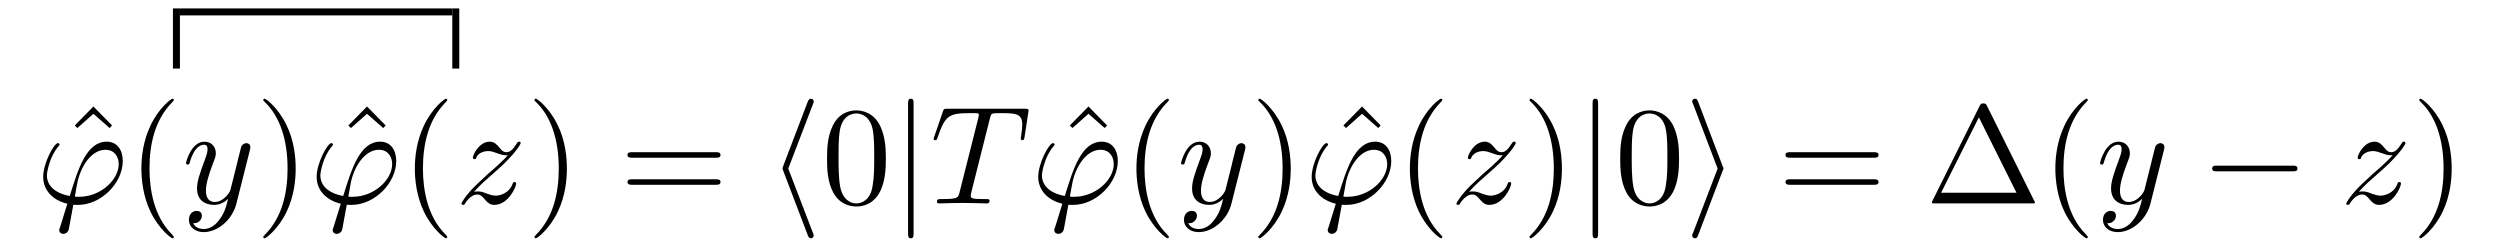
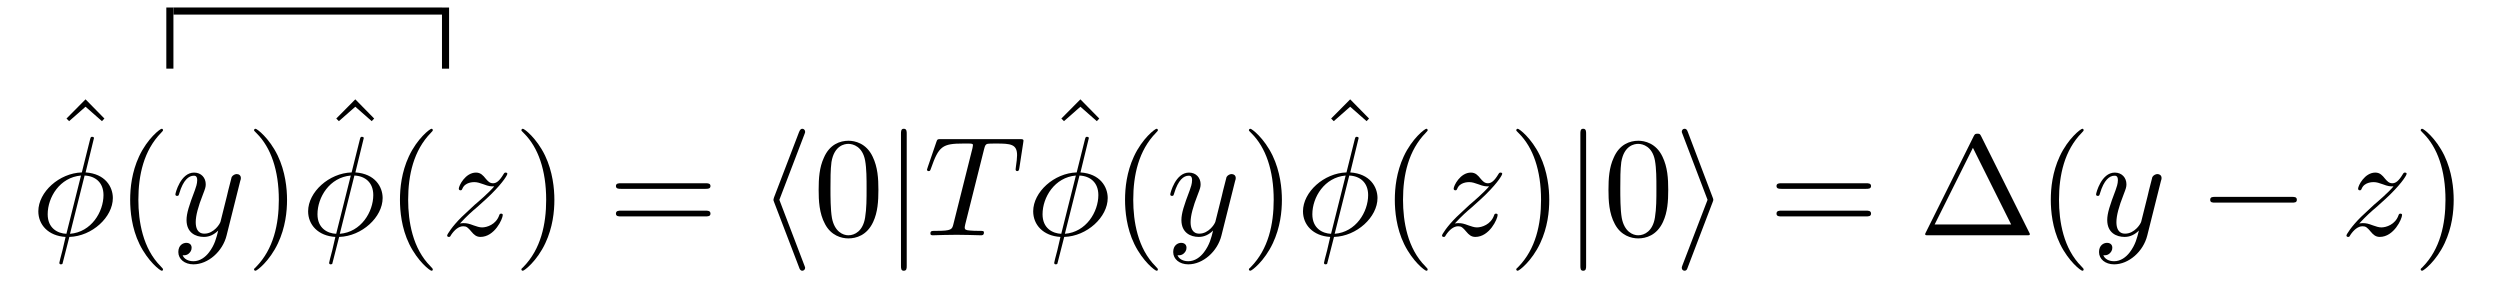
- <svg xmlns="http://www.w3.org/2000/svg" xmlns:xlink="http://www.w3.org/1999/xlink" width="241pt" height="24.14pt" viewBox="0 0 241 24.14">
+ <svg xmlns="http://www.w3.org/2000/svg" xmlns:xlink="http://www.w3.org/1999/xlink" width="238pt" height="27.14pt" viewBox="0 0 238 27.14">
  <defs>
    <g>
      <g id="glyph-0-0">
-         <path d="M 3.359 -9.344 L 1.562 -7.516 L 1.812 -7.266 L 3.359 -8.641 L 4.922 -7.266 L 5.156 -7.516 Z M 3.359 -9.344 " />
+         <path d="M 3.375 -9.375 L 1.562 -7.547 L 1.812 -7.297 L 3.375 -8.672 L 4.938 -7.297 L 5.172 -7.547 Z M 3.375 -9.375 " />
      </g>
      <g id="glyph-0-1">
-         <path d="M 4.453 3.234 C 4.453 3.188 4.453 3.172 4.234 2.938 C 2.547 1.234 2.109 -1.312 2.109 -3.359 C 2.109 -5.703 2.625 -8.047 4.281 -9.734 C 4.453 -9.906 4.453 -9.922 4.453 -9.969 C 4.453 -10.062 4.406 -10.094 4.328 -10.094 C 4.188 -10.094 2.984 -9.188 2.188 -7.469 C 1.5 -6 1.328 -4.5 1.328 -3.359 C 1.328 -2.312 1.484 -0.688 2.219 0.828 C 3.031 2.484 4.188 3.359 4.328 3.359 C 4.406 3.359 4.453 3.328 4.453 3.234 Z M 4.453 3.234 " />
+         <path d="M 4.469 3.25 C 4.469 3.203 4.469 3.172 4.25 2.953 C 2.547 1.25 2.125 -1.312 2.125 -3.375 C 2.125 -5.734 2.641 -8.078 4.297 -9.766 C 4.469 -9.938 4.469 -9.969 4.469 -10 C 4.469 -10.094 4.422 -10.141 4.344 -10.141 C 4.203 -10.141 2.984 -9.219 2.188 -7.5 C 1.5 -6.016 1.344 -4.516 1.344 -3.375 C 1.344 -2.328 1.484 -0.688 2.234 0.844 C 3.047 2.5 4.203 3.375 4.344 3.375 C 4.422 3.375 4.469 3.344 4.469 3.25 Z M 4.469 3.25 " />
      </g>
      <g id="glyph-0-2">
-         <path d="M 3.891 -3.359 C 3.891 -4.422 3.75 -6.047 3 -7.562 C 2.203 -9.219 1.031 -10.094 0.906 -10.094 C 0.828 -10.094 0.766 -10.047 0.766 -9.969 C 0.766 -9.922 0.766 -9.906 1.031 -9.656 C 2.344 -8.328 3.109 -6.188 3.109 -3.359 C 3.109 -1.062 2.609 1.312 0.938 3 C 0.766 3.172 0.766 3.188 0.766 3.234 C 0.766 3.312 0.828 3.359 0.906 3.359 C 1.031 3.359 2.25 2.453 3.047 0.734 C 3.734 -0.734 3.891 -2.234 3.891 -3.359 Z M 3.891 -3.359 " />
+         <path d="M 3.906 -3.375 C 3.906 -4.438 3.75 -6.062 3.016 -7.594 C 2.203 -9.266 1.047 -10.141 0.906 -10.141 C 0.828 -10.141 0.766 -10.078 0.766 -10 C 0.766 -9.969 0.766 -9.938 1.031 -9.688 C 2.359 -8.359 3.125 -6.203 3.125 -3.375 C 3.125 -1.062 2.625 1.312 0.953 3.016 C 0.766 3.172 0.766 3.203 0.766 3.25 C 0.766 3.328 0.828 3.375 0.906 3.375 C 1.047 3.375 2.25 2.453 3.047 0.75 C 3.75 -0.75 3.906 -2.25 3.906 -3.375 Z M 3.906 -3.375 " />
      </g>
      <g id="glyph-0-3">
-         <path d="M 9.25 -4.406 C 9.453 -4.406 9.719 -4.406 9.719 -4.672 C 9.719 -4.938 9.453 -4.938 9.266 -4.938 L 1.203 -4.938 C 1.016 -4.938 0.75 -4.938 0.75 -4.672 C 0.75 -4.406 1.016 -4.406 1.219 -4.406 Z M 9.266 -1.797 C 9.453 -1.797 9.719 -1.797 9.719 -2.062 C 9.719 -2.328 9.453 -2.328 9.25 -2.328 L 1.219 -2.328 C 1.016 -2.328 0.75 -2.328 0.75 -2.062 C 0.75 -1.797 1.016 -1.797 1.203 -1.797 Z M 9.266 -1.797 " />
+         <path d="M 9.281 -4.422 C 9.484 -4.422 9.75 -4.422 9.75 -4.688 C 9.75 -4.953 9.484 -4.953 9.297 -4.953 L 1.203 -4.953 C 1.016 -4.953 0.75 -4.953 0.75 -4.688 C 0.75 -4.422 1.016 -4.422 1.219 -4.422 Z M 9.297 -1.797 C 9.484 -1.797 9.75 -1.797 9.75 -2.062 C 9.75 -2.344 9.484 -2.344 9.281 -2.344 L 1.219 -2.344 C 1.016 -2.344 0.75 -2.344 0.75 -2.062 C 0.75 -1.797 1.016 -1.797 1.203 -1.797 Z M 9.297 -1.797 " />
      </g>
      <g id="glyph-0-4">
-         <path d="M 6.203 -4.312 C 6.203 -5.391 6.125 -6.469 5.656 -7.469 C 5.031 -8.75 3.938 -8.969 3.359 -8.969 C 2.562 -8.969 1.578 -8.625 1.031 -7.375 C 0.594 -6.438 0.531 -5.391 0.531 -4.312 C 0.531 -3.297 0.578 -2.094 1.125 -1.062 C 1.703 0.031 2.688 0.297 3.359 0.297 C 4.078 0.297 5.109 0.016 5.703 -1.266 C 6.125 -2.203 6.203 -3.25 6.203 -4.312 Z M 3.359 0 C 2.828 0 2.031 -0.344 1.797 -1.625 C 1.641 -2.438 1.641 -3.672 1.641 -4.469 C 1.641 -5.328 1.641 -6.219 1.75 -6.953 C 2 -8.547 3.016 -8.672 3.359 -8.672 C 3.797 -8.672 4.688 -8.438 4.938 -7.094 C 5.078 -6.344 5.078 -5.312 5.078 -4.469 C 5.078 -3.469 5.078 -2.547 4.922 -1.688 C 4.734 -0.406 3.953 0 3.359 0 Z M 3.359 0 " />
+         <path d="M 6.219 -4.328 C 6.219 -5.406 6.156 -6.484 5.672 -7.484 C 5.062 -8.781 3.953 -9 3.375 -9 C 2.562 -9 1.578 -8.656 1.031 -7.391 C 0.594 -6.453 0.531 -5.406 0.531 -4.328 C 0.531 -3.312 0.578 -2.094 1.141 -1.062 C 1.719 0.031 2.703 0.297 3.359 0.297 C 4.094 0.297 5.125 0.016 5.719 -1.266 C 6.156 -2.203 6.219 -3.25 6.219 -4.328 Z M 3.359 0 C 2.844 0 2.047 -0.344 1.797 -1.641 C 1.656 -2.453 1.656 -3.688 1.656 -4.484 C 1.656 -5.359 1.656 -6.25 1.75 -6.969 C 2.016 -8.578 3.031 -8.703 3.359 -8.703 C 3.812 -8.703 4.703 -8.453 4.953 -7.125 C 5.094 -6.359 5.094 -5.344 5.094 -4.484 C 5.094 -3.469 5.094 -2.547 4.953 -1.688 C 4.75 -0.406 3.969 0 3.359 0 Z M 3.359 0 " />
      </g>
      <g id="glyph-1-0">
-         <path d="M 2.297 2.297 C 2.234 2.469 2.219 2.484 2.219 2.562 C 2.219 2.859 2.484 2.938 2.609 2.938 C 2.688 2.938 2.984 2.891 3.109 2.594 C 3.156 2.484 3.219 2.031 3.578 0.125 C 3.703 0.141 3.797 0.141 4.031 0.141 C 6.266 0.141 8.344 -1.969 8.344 -4.094 C 8.344 -5.141 7.812 -5.953 6.797 -5.953 C 4.844 -5.953 4.047 -3.344 3.234 -0.719 C 1.781 -0.984 1.031 -1.734 1.031 -2.703 C 1.031 -3.078 1.328 -4.562 2.141 -5.5 C 2.25 -5.609 2.25 -5.641 2.25 -5.672 C 2.25 -5.719 2.219 -5.812 2.094 -5.812 C 1.703 -5.812 0.672 -3.859 0.672 -2.562 C 0.672 -1.297 1.562 -0.312 3 0.031 Z M 4.141 -0.641 C 4.047 -0.641 4.016 -0.641 3.906 -0.641 C 3.75 -0.641 3.734 -0.656 3.734 -0.703 C 3.734 -0.734 3.953 -1.953 4 -2.156 C 4.422 -3.875 5.469 -5.172 6.672 -5.172 C 7.594 -5.172 7.953 -4.438 7.953 -3.797 C 7.953 -2.281 6.219 -0.641 4.141 -0.641 Z M 4.141 -0.641 " />
+         <path d="M 5.906 -9.062 C 5.906 -9.078 5.953 -9.234 5.953 -9.25 C 5.953 -9.266 5.953 -9.375 5.781 -9.375 C 5.656 -9.375 5.641 -9.344 5.578 -9.109 L 4.797 -5.984 C 2.656 -5.922 0.656 -4.125 0.656 -2.281 C 0.656 -1 1.609 0.062 3.25 0.156 C 3.156 0.578 3.047 1.016 2.953 1.438 C 2.781 2.062 2.656 2.578 2.656 2.625 C 2.656 2.75 2.75 2.766 2.812 2.766 C 2.875 2.766 2.906 2.75 2.953 2.719 C 2.969 2.688 3.047 2.359 3.094 2.172 L 3.609 0.156 C 5.781 0.094 7.75 -1.734 7.75 -3.547 C 7.75 -4.609 7.031 -5.859 5.156 -5.984 Z M 3.328 -0.141 C 2.516 -0.172 1.547 -0.656 1.547 -2 C 1.547 -3.625 2.703 -5.516 4.719 -5.688 Z M 5.062 -5.688 C 6.094 -5.641 6.859 -5.016 6.859 -3.828 C 6.859 -2.234 5.703 -0.297 3.672 -0.141 Z M 5.062 -5.688 " />
      </g>
      <g id="glyph-2-0">
-         <path d="M 6.547 -5.125 C 6.594 -5.312 6.594 -5.344 6.594 -5.438 C 6.594 -5.688 6.406 -5.812 6.203 -5.812 C 6.078 -5.812 5.859 -5.719 5.734 -5.516 C 5.703 -5.453 5.609 -5.031 5.547 -4.797 C 5.453 -4.438 5.359 -4.078 5.281 -3.719 L 4.672 -1.297 C 4.625 -1.094 4.047 -0.141 3.156 -0.141 C 2.469 -0.141 2.312 -0.734 2.312 -1.234 C 2.312 -1.859 2.547 -2.688 3 -3.875 C 3.219 -4.438 3.266 -4.578 3.266 -4.844 C 3.266 -5.453 2.844 -5.953 2.172 -5.953 C 0.891 -5.953 0.391 -4 0.391 -3.875 C 0.391 -3.75 0.531 -3.75 0.547 -3.75 C 0.688 -3.75 0.703 -3.766 0.766 -3.984 C 1.125 -5.25 1.672 -5.656 2.125 -5.656 C 2.234 -5.656 2.469 -5.656 2.469 -5.219 C 2.469 -4.891 2.328 -4.531 2.234 -4.281 C 1.703 -2.859 1.453 -2.094 1.453 -1.453 C 1.453 -0.25 2.297 0.141 3.094 0.141 C 3.625 0.141 4.078 -0.078 4.453 -0.453 C 4.281 0.25 4.125 0.906 3.578 1.609 C 3.234 2.078 2.719 2.469 2.094 2.469 C 1.906 2.469 1.312 2.422 1.078 1.906 C 1.297 1.906 1.469 1.906 1.656 1.734 C 1.797 1.609 1.922 1.438 1.922 1.188 C 1.922 0.766 1.562 0.719 1.422 0.719 C 1.125 0.719 0.672 0.922 0.672 1.594 C 0.672 2.266 1.266 2.766 2.094 2.766 C 3.484 2.766 4.875 1.531 5.25 0.016 Z M 6.547 -5.125 " />
+         <path d="M 6.562 -5.156 C 6.625 -5.344 6.625 -5.359 6.625 -5.453 C 6.625 -5.703 6.438 -5.828 6.234 -5.828 C 6.094 -5.828 5.875 -5.75 5.75 -5.547 C 5.734 -5.469 5.625 -5.062 5.562 -4.812 C 5.469 -4.453 5.375 -4.094 5.297 -3.734 L 4.688 -1.297 C 4.641 -1.094 4.062 -0.156 3.156 -0.156 C 2.469 -0.156 2.328 -0.75 2.328 -1.25 C 2.328 -1.859 2.547 -2.703 3.016 -3.891 C 3.234 -4.453 3.281 -4.594 3.281 -4.859 C 3.281 -5.469 2.859 -5.969 2.172 -5.969 C 0.891 -5.969 0.391 -4.016 0.391 -3.891 C 0.391 -3.75 0.531 -3.75 0.547 -3.75 C 0.688 -3.75 0.703 -3.781 0.766 -4 C 1.141 -5.266 1.672 -5.672 2.141 -5.672 C 2.25 -5.672 2.469 -5.672 2.469 -5.25 C 2.469 -4.906 2.344 -4.562 2.25 -4.297 C 1.703 -2.859 1.453 -2.094 1.453 -1.453 C 1.453 -0.25 2.312 0.156 3.109 0.156 C 3.641 0.156 4.094 -0.078 4.469 -0.453 C 4.297 0.25 4.141 0.906 3.594 1.625 C 3.25 2.078 2.734 2.469 2.109 2.469 C 1.922 2.469 1.312 2.438 1.078 1.906 C 1.297 1.906 1.469 1.906 1.656 1.75 C 1.797 1.625 1.938 1.453 1.938 1.188 C 1.938 0.766 1.562 0.719 1.438 0.719 C 1.125 0.719 0.672 0.938 0.672 1.594 C 0.672 2.266 1.266 2.766 2.109 2.766 C 3.5 2.766 4.891 1.547 5.266 0.016 Z M 6.562 -5.156 " />
      </g>
      <g id="glyph-2-1">
-         <path d="M 1.797 -1.125 C 2.516 -1.906 2.906 -2.234 3.391 -2.656 C 3.391 -2.672 4.234 -3.375 4.719 -3.859 C 6 -5.125 6.297 -5.766 6.297 -5.812 C 6.297 -5.953 6.172 -5.953 6.141 -5.953 C 6.047 -5.953 6 -5.922 5.938 -5.812 C 5.531 -5.156 5.25 -4.938 4.922 -4.938 C 4.609 -4.938 4.438 -5.141 4.25 -5.375 C 3.984 -5.688 3.75 -5.953 3.312 -5.953 C 2.297 -5.953 1.688 -4.703 1.688 -4.422 C 1.688 -4.344 1.719 -4.266 1.844 -4.266 C 1.969 -4.266 2 -4.344 2.016 -4.422 C 2.281 -5.031 3.062 -5.047 3.172 -5.047 C 3.453 -5.047 3.703 -4.953 4.016 -4.844 C 4.547 -4.641 4.703 -4.641 5.047 -4.641 C 4.562 -4.062 3.438 -3.094 3.172 -2.875 L 1.969 -1.75 C 1.047 -0.844 0.578 -0.078 0.578 0.016 C 0.578 0.141 0.719 0.141 0.734 0.141 C 0.844 0.141 0.875 0.125 0.953 -0.031 C 1.266 -0.5 1.672 -0.859 2.094 -0.859 C 2.406 -0.859 2.547 -0.734 2.875 -0.344 C 3.109 -0.062 3.359 0.141 3.75 0.141 C 5.078 0.141 5.859 -1.562 5.859 -1.922 C 5.859 -2 5.812 -2.062 5.703 -2.062 C 5.578 -2.062 5.547 -1.984 5.516 -1.891 C 5.203 -1.016 4.344 -0.75 3.891 -0.75 C 3.625 -0.75 3.375 -0.828 3.094 -0.922 C 2.641 -1.109 2.438 -1.156 2.156 -1.156 C 2.125 -1.156 1.906 -1.156 1.797 -1.125 Z M 1.797 -1.125 " />
+         <path d="M 1.797 -1.125 C 2.531 -1.906 2.922 -2.25 3.406 -2.656 C 3.406 -2.672 4.25 -3.391 4.734 -3.875 C 6.016 -5.141 6.312 -5.781 6.312 -5.844 C 6.312 -5.969 6.188 -5.969 6.156 -5.969 C 6.062 -5.969 6.031 -5.953 5.953 -5.828 C 5.562 -5.172 5.266 -4.953 4.953 -4.953 C 4.625 -4.953 4.453 -5.156 4.25 -5.391 C 4 -5.703 3.766 -5.969 3.328 -5.969 C 2.312 -5.969 1.688 -4.719 1.688 -4.438 C 1.688 -4.359 1.734 -4.281 1.859 -4.281 C 1.969 -4.281 2 -4.359 2.031 -4.438 C 2.281 -5.062 3.062 -5.062 3.172 -5.062 C 3.453 -5.062 3.719 -4.969 4.031 -4.859 C 4.562 -4.656 4.719 -4.656 5.062 -4.656 C 4.578 -4.078 3.453 -3.109 3.188 -2.891 L 1.969 -1.75 C 1.047 -0.844 0.578 -0.078 0.578 0.016 C 0.578 0.156 0.719 0.156 0.75 0.156 C 0.844 0.156 0.875 0.125 0.953 -0.031 C 1.266 -0.5 1.672 -0.859 2.109 -0.859 C 2.422 -0.859 2.547 -0.75 2.891 -0.344 C 3.125 -0.062 3.359 0.156 3.75 0.156 C 5.094 0.156 5.875 -1.562 5.875 -1.938 C 5.875 -2 5.828 -2.062 5.719 -2.062 C 5.594 -2.062 5.562 -1.984 5.531 -1.891 C 5.219 -1.016 4.359 -0.75 3.906 -0.75 C 3.641 -0.75 3.391 -0.844 3.109 -0.938 C 2.656 -1.109 2.453 -1.156 2.156 -1.156 C 2.141 -1.156 1.922 -1.156 1.797 -1.125 Z M 1.797 -1.125 " />
      </g>
      <g id="glyph-2-2">
-         <path d="M 5.75 -8.172 C 5.844 -8.547 5.906 -8.641 6.062 -8.672 C 6.188 -8.703 6.625 -8.703 6.906 -8.703 C 8.266 -8.703 8.875 -8.641 8.875 -7.594 C 8.875 -7.391 8.828 -6.875 8.766 -6.516 C 8.75 -6.469 8.734 -6.297 8.734 -6.266 C 8.734 -6.188 8.766 -6.094 8.891 -6.094 C 9.031 -6.094 9.062 -6.203 9.094 -6.391 L 9.453 -8.734 C 9.469 -8.797 9.484 -8.938 9.484 -8.969 C 9.484 -9.125 9.344 -9.125 9.125 -9.125 L 1.641 -9.125 C 1.312 -9.125 1.312 -9.109 1.219 -8.844 L 0.406 -6.484 C 0.391 -6.453 0.328 -6.266 0.328 -6.234 C 0.328 -6.156 0.391 -6.094 0.484 -6.094 C 0.625 -6.094 0.641 -6.156 0.719 -6.375 C 1.438 -8.453 1.797 -8.703 3.781 -8.703 L 4.312 -8.703 C 4.688 -8.703 4.688 -8.641 4.688 -8.547 C 4.688 -8.453 4.641 -8.297 4.641 -8.25 L 2.828 -1.062 C 2.703 -0.562 2.672 -0.422 1.219 -0.422 C 0.734 -0.422 0.656 -0.422 0.656 -0.156 C 0.656 0 0.812 0 0.891 0 C 1.25 0 1.625 -0.031 2 -0.031 C 2.375 -0.031 2.766 -0.047 3.141 -0.047 C 3.516 -0.047 3.891 -0.031 4.25 -0.031 C 4.641 -0.031 5.047 0 5.422 0 C 5.562 0 5.719 0 5.719 -0.266 C 5.719 -0.422 5.609 -0.422 5.266 -0.422 C 4.922 -0.422 4.75 -0.422 4.406 -0.438 C 4.016 -0.484 3.906 -0.531 3.906 -0.734 C 3.906 -0.75 3.906 -0.828 3.953 -1.031 Z M 5.75 -8.172 " />
+         <path d="M 5.766 -8.203 C 5.859 -8.578 5.922 -8.656 6.078 -8.703 C 6.203 -8.734 6.656 -8.734 6.938 -8.734 C 8.297 -8.734 8.906 -8.672 8.906 -7.625 C 8.906 -7.422 8.859 -6.891 8.797 -6.547 C 8.781 -6.484 8.766 -6.328 8.766 -6.281 C 8.766 -6.203 8.797 -6.109 8.922 -6.109 C 9.062 -6.109 9.094 -6.219 9.125 -6.422 L 9.484 -8.766 C 9.5 -8.828 9.516 -8.953 9.516 -9 C 9.516 -9.156 9.375 -9.156 9.156 -9.156 L 1.656 -9.156 C 1.328 -9.156 1.312 -9.141 1.219 -8.875 L 0.406 -6.5 C 0.391 -6.469 0.328 -6.281 0.328 -6.25 C 0.328 -6.172 0.391 -6.109 0.484 -6.109 C 0.625 -6.109 0.641 -6.172 0.719 -6.391 C 1.453 -8.484 1.797 -8.734 3.797 -8.734 L 4.328 -8.734 C 4.703 -8.734 4.703 -8.672 4.703 -8.562 C 4.703 -8.484 4.656 -8.328 4.656 -8.281 L 2.844 -1.062 C 2.719 -0.562 2.672 -0.422 1.234 -0.422 C 0.75 -0.422 0.656 -0.422 0.656 -0.156 C 0.656 0 0.812 0 0.891 0 C 1.25 0 1.641 -0.031 2 -0.031 C 2.375 -0.031 2.766 -0.047 3.156 -0.047 C 3.531 -0.047 3.906 -0.031 4.266 -0.031 C 4.656 -0.031 5.062 0 5.453 0 C 5.578 0 5.75 0 5.75 -0.266 C 5.75 -0.422 5.641 -0.422 5.281 -0.422 C 4.953 -0.422 4.766 -0.422 4.422 -0.453 C 4.031 -0.484 3.922 -0.531 3.922 -0.75 C 3.922 -0.75 3.922 -0.828 3.969 -1.031 Z M 5.766 -8.203 " />
      </g>
      <g id="glyph-3-0">
-         <path d="M 4.422 -9.594 C 4.484 -9.734 4.484 -9.766 4.484 -9.828 C 4.484 -9.984 4.359 -10.094 4.219 -10.094 C 4.094 -10.094 4 -10.031 3.906 -9.797 L 1.547 -3.609 C 1.516 -3.531 1.484 -3.453 1.484 -3.359 C 1.484 -3.328 1.484 -3.297 1.547 -3.141 L 3.906 3.047 C 3.953 3.188 4.031 3.359 4.219 3.359 C 4.359 3.359 4.484 3.25 4.484 3.094 C 4.484 3.062 4.484 3.031 4.422 2.875 L 2.031 -3.359 Z M 4.422 -9.594 " />
+         <path d="M 4.438 -9.625 C 4.5 -9.766 4.5 -9.797 4.5 -9.859 C 4.5 -10.016 4.375 -10.141 4.234 -10.141 C 4.109 -10.141 4.016 -10.062 3.922 -9.828 L 1.547 -3.625 C 1.531 -3.547 1.484 -3.453 1.484 -3.375 C 1.484 -3.344 1.484 -3.312 1.547 -3.156 L 3.922 3.047 C 3.969 3.203 4.047 3.375 4.234 3.375 C 4.375 3.375 4.5 3.25 4.5 3.109 C 4.5 3.062 4.5 3.047 4.438 2.891 L 2.047 -3.375 Z M 4.438 -9.625 " />
      </g>
      <g id="glyph-3-1">
-         <path d="M 3.672 -3.141 C 3.75 -3.297 3.75 -3.328 3.75 -3.359 C 3.75 -3.406 3.75 -3.438 3.672 -3.594 L 1.312 -9.797 C 1.234 -10.016 1.156 -10.094 1.016 -10.094 C 0.859 -10.094 0.734 -9.984 0.734 -9.828 C 0.734 -9.797 0.734 -9.766 0.812 -9.609 L 3.188 -3.359 L 0.812 2.859 C 0.734 3 0.734 3.031 0.734 3.094 C 0.734 3.25 0.859 3.359 1.016 3.359 C 1.188 3.359 1.234 3.234 1.297 3.094 Z M 3.672 -3.141 " />
+         <path d="M 3.688 -3.156 C 3.75 -3.312 3.75 -3.344 3.75 -3.375 C 3.75 -3.422 3.75 -3.453 3.688 -3.609 L 1.328 -9.828 C 1.25 -10.062 1.156 -10.141 1.016 -10.141 C 0.859 -10.141 0.75 -10.016 0.75 -9.859 C 0.75 -9.828 0.75 -9.797 0.812 -9.656 L 3.203 -3.375 L 0.812 2.859 C 0.75 3.016 0.75 3.047 0.75 3.109 C 0.75 3.25 0.859 3.375 1.016 3.375 C 1.188 3.375 1.25 3.25 1.297 3.109 Z M 3.688 -3.156 " />
      </g>
      <g id="glyph-3-2">
-         <path d="M 8.875 -3.094 C 9.109 -3.094 9.344 -3.094 9.344 -3.359 C 9.344 -3.641 9.109 -3.641 8.875 -3.641 L 1.594 -3.641 C 1.359 -3.641 1.125 -3.641 1.125 -3.359 C 1.125 -3.094 1.359 -3.094 1.594 -3.094 Z M 8.875 -3.094 " />
+         <path d="M 8.906 -3.109 C 9.141 -3.109 9.375 -3.109 9.375 -3.375 C 9.375 -3.656 9.141 -3.656 8.906 -3.656 L 1.594 -3.656 C 1.359 -3.656 1.125 -3.656 1.125 -3.375 C 1.125 -3.109 1.359 -3.109 1.594 -3.109 Z M 8.906 -3.109 " />
      </g>
      <g id="glyph-4-0">
-         <path d="M 2.141 -9.609 C 2.141 -9.859 2.141 -10.094 1.875 -10.094 C 1.609 -10.094 1.609 -9.859 1.609 -9.609 L 1.609 2.875 C 1.609 3.125 1.609 3.359 1.875 3.359 C 2.141 3.359 2.141 3.125 2.141 2.875 Z M 2.141 -9.609 " />
+         <path d="M 2.156 -9.656 C 2.156 -9.891 2.156 -10.141 1.875 -10.141 C 1.609 -10.141 1.609 -9.891 1.609 -9.656 L 1.609 2.891 C 1.609 3.141 1.609 3.375 1.875 3.375 C 2.156 3.375 2.156 3.141 2.156 2.891 Z M 2.156 -9.656 " />
      </g>
      <g id="glyph-5-0">
-         <path d="M 5.953 -9.406 C 5.859 -9.578 5.828 -9.641 5.609 -9.641 C 5.375 -9.641 5.344 -9.578 5.25 -9.406 L 0.703 -0.266 C 0.641 -0.141 0.641 -0.125 0.641 -0.109 C 0.641 0 0.719 0 0.922 0 L 10.281 0 C 10.484 0 10.578 0 10.578 -0.109 C 10.578 -0.125 10.578 -0.141 10.5 -0.266 Z M 5.172 -8.297 L 8.797 -1.031 L 1.531 -1.031 Z M 5.172 -8.297 " />
+         <path d="M 5.969 -9.438 C 5.875 -9.609 5.859 -9.672 5.625 -9.672 C 5.391 -9.672 5.359 -9.609 5.266 -9.438 L 0.703 -0.266 C 0.641 -0.156 0.641 -0.125 0.641 -0.109 C 0.641 0 0.719 0 0.938 0 L 10.312 0 C 10.531 0 10.609 0 10.609 -0.109 C 10.609 -0.125 10.609 -0.156 10.547 -0.266 Z M 5.188 -8.328 L 8.828 -1.031 L 1.547 -1.031 Z M 5.188 -8.328 " />
      </g>
    </g>
    <clipPath id="clip-0">
-       <path clip-rule="nonzero" d="M 16 0.066 L 18 0.066 L 18 7 L 16 7 Z M 16 0.066 " />
+       <path clip-rule="nonzero" d="M 15 0.066 L 17 0.066 L 17 7 L 15 7 Z M 15 0.066 " />
    </clipPath>
    <clipPath id="clip-1">
-       <path clip-rule="nonzero" d="M 17 0.066 L 44 0.066 L 44 2 L 17 2 Z M 17 0.066 " />
+       <path clip-rule="nonzero" d="M 16 0.066 L 43 0.066 L 43 2 L 16 2 Z M 16 0.066 " />
    </clipPath>
    <clipPath id="clip-2">
-       <path clip-rule="nonzero" d="M 43 0.066 L 45 0.066 L 45 7 L 43 7 Z M 43 0.066 " />
+       <path clip-rule="nonzero" d="M 42 0.066 L 43 0.066 L 43 7 L 42 7 Z M 42 0.066 " />
    </clipPath>
    <clipPath id="clip-3">
-       <path clip-rule="nonzero" d="M 4.145 13 L 12 13 L 12 23 L 4.145 23 Z M 4.145 13 " />
-     </clipPath>
-     <clipPath id="clip-4">
-       <path clip-rule="nonzero" d="M 233 9 L 236.512 9 L 236.512 23 L 233 23 Z M 233 9 " />
+       <path clip-rule="nonzero" d="M 3.656 13 L 11 13 L 11 26 L 3.656 26 Z M 3.656 13 " />
    </clipPath>
  </defs>
  <g clip-path="url(#clip-0)">
-     <path fill="none" stroke-width="0.498" stroke-linecap="butt" stroke-linejoin="miter" stroke="rgb(0%, 0%, 0%)" stroke-opacity="1" stroke-miterlimit="10" d="M 0 0.001 L 0 4.29 " transform="matrix(1.35184, 0, 0, -1.35184, 17.00757, 6.61127)" />
+     <path fill="none" stroke-width="0.498" stroke-linecap="butt" stroke-linejoin="miter" stroke="rgb(0%, 0%, 0%)" stroke-opacity="1" stroke-miterlimit="10" d="M 0 -0.001 L 0 4.288 " transform="matrix(1.357, 0, 0, -1.357, 16.17158, 6.533373)" />
  </g>
  <g clip-path="url(#clip-1)">
-     <path fill="none" stroke-width="0.498" stroke-linecap="butt" stroke-linejoin="miter" stroke="rgb(0%, 0%, 0%)" stroke-opacity="1" stroke-miterlimit="10" d="M -0 0 L 19.423 0 " transform="matrix(1.35184, 0, 0, -1.35184, 17.34418, 1.148485)" />
+     <path fill="none" stroke-width="0.498" stroke-linecap="butt" stroke-linejoin="miter" stroke="rgb(0%, 0%, 0%)" stroke-opacity="1" stroke-miterlimit="10" d="M 0.001 0 L 18.841 0 " transform="matrix(1.357, 0, 0, -1.357, 16.51083, 1.051093)" />
  </g>
  <g clip-path="url(#clip-2)">
-     <path fill="none" stroke-width="0.498" stroke-linecap="butt" stroke-linejoin="miter" stroke="rgb(0%, 0%, 0%)" stroke-opacity="1" stroke-miterlimit="10" d="M -0 0.001 L -0 4.29 " transform="matrix(1.35184, 0, 0, -1.35184, 43.93758, 6.61127)" />
+     <path fill="none" stroke-width="0.498" stroke-linecap="butt" stroke-linejoin="miter" stroke="rgb(0%, 0%, 0%)" stroke-opacity="1" stroke-miterlimit="10" d="M -0.001 -0.001 L -0.001 4.288 " transform="matrix(1.357, 0, 0, -1.357, 42.41596, 6.533373)" />
  </g>
  <g fill="rgb(0%, 0%, 0%)" fill-opacity="1">
-     <use xlink:href="#glyph-0-0" x="5.646" y="19.61" />
+     <use xlink:href="#glyph-0-0" x="4.768" y="18.832" />
  </g>
  <g clip-path="url(#clip-3)">
    <g fill="rgb(0%, 0%, 0%)" fill-opacity="1">
-       <use xlink:href="#glyph-1-0" x="3.491" y="19.61" />
+       <use xlink:href="#glyph-1-0" x="2.993" y="22.399" />
    </g>
  </g>
  <g fill="rgb(0%, 0%, 0%)" fill-opacity="1">
-     <use xlink:href="#glyph-0-1" x="12.302" y="19.61" />
+     <use xlink:href="#glyph-0-1" x="11.048" y="22.399" />
  </g>
  <g fill="rgb(0%, 0%, 0%)" fill-opacity="1">
-     <use xlink:href="#glyph-2-0" x="17.539" y="19.61" />
+     <use xlink:href="#glyph-2-0" x="16.305" y="22.399" />
  </g>
  <g fill="rgb(0%, 0%, 0%)" fill-opacity="1">
-     <use xlink:href="#glyph-0-2" x="24.613" y="19.61" />
-     <use xlink:href="#glyph-0-0" x="32.019" y="19.61" />
+     <use xlink:href="#glyph-0-2" x="23.42" y="22.399" />
  </g>
  <g fill="rgb(0%, 0%, 0%)" fill-opacity="1">
-     <use xlink:href="#glyph-1-0" x="29.852" y="19.61" />
+     <use xlink:href="#glyph-0-0" x="30.45" y="18.832" />
  </g>
  <g fill="rgb(0%, 0%, 0%)" fill-opacity="1">
-     <use xlink:href="#glyph-0-1" x="38.662" y="19.61" />
+     <use xlink:href="#glyph-1-0" x="28.677" y="22.399" />
  </g>
  <g fill="rgb(0%, 0%, 0%)" fill-opacity="1">
-     <use xlink:href="#glyph-2-1" x="43.9" y="19.61" />
+     <use xlink:href="#glyph-0-1" x="36.732" y="22.399" />
  </g>
  <g fill="rgb(0%, 0%, 0%)" fill-opacity="1">
-     <use xlink:href="#glyph-0-2" x="50.756" y="19.61" />
-     <use xlink:href="#glyph-0-3" x="59.738" y="19.61" />
+     <use xlink:href="#glyph-2-1" x="41.989" y="22.399" />
  </g>
  <g fill="rgb(0%, 0%, 0%)" fill-opacity="1">
-     <use xlink:href="#glyph-3-0" x="73.957" y="19.61" />
+     <use xlink:href="#glyph-0-2" x="48.871" y="22.399" />
+     <use xlink:href="#glyph-0-3" x="57.887" y="22.399" />
  </g>
  <g fill="rgb(0%, 0%, 0%)" fill-opacity="1">
-     <use xlink:href="#glyph-0-4" x="79.195" y="19.61" />
+     <use xlink:href="#glyph-3-0" x="72.148" y="22.399" />
  </g>
  <g fill="rgb(0%, 0%, 0%)" fill-opacity="1">
-     <use xlink:href="#glyph-4-0" x="85.929" y="19.61" />
+     <use xlink:href="#glyph-0-4" x="77.405" y="22.399" />
  </g>
  <g fill="rgb(0%, 0%, 0%)" fill-opacity="1">
-     <use xlink:href="#glyph-2-2" x="89.671" y="19.61" />
+     <use xlink:href="#glyph-4-0" x="84.164" y="22.399" />
  </g>
  <g fill="rgb(0%, 0%, 0%)" fill-opacity="1">
-     <use xlink:href="#glyph-0-0" x="101.568" y="19.61" />
+     <use xlink:href="#glyph-2-2" x="87.92" y="22.399" />
  </g>
  <g fill="rgb(0%, 0%, 0%)" fill-opacity="1">
-     <use xlink:href="#glyph-1-0" x="99.413" y="19.61" />
+     <use xlink:href="#glyph-0-0" x="99.479" y="18.832" />
  </g>
  <g fill="rgb(0%, 0%, 0%)" fill-opacity="1">
-     <use xlink:href="#glyph-0-1" x="108.223" y="19.61" />
+     <use xlink:href="#glyph-1-0" x="97.704" y="22.399" />
  </g>
  <g fill="rgb(0%, 0%, 0%)" fill-opacity="1">
-     <use xlink:href="#glyph-2-0" x="113.462" y="19.61" />
+     <use xlink:href="#glyph-0-1" x="105.76" y="22.399" />
  </g>
  <g fill="rgb(0%, 0%, 0%)" fill-opacity="1">
-     <use xlink:href="#glyph-0-2" x="120.536" y="19.61" />
-     <use xlink:href="#glyph-0-0" x="127.942" y="19.61" />
+     <use xlink:href="#glyph-2-0" x="111.017" y="22.399" />
  </g>
  <g fill="rgb(0%, 0%, 0%)" fill-opacity="1">
-     <use xlink:href="#glyph-1-0" x="125.773" y="19.61" />
+     <use xlink:href="#glyph-0-2" x="118.131" y="22.399" />
  </g>
  <g fill="rgb(0%, 0%, 0%)" fill-opacity="1">
-     <use xlink:href="#glyph-0-1" x="134.584" y="19.61" />
+     <use xlink:href="#glyph-0-0" x="125.162" y="18.832" />
  </g>
  <g fill="rgb(0%, 0%, 0%)" fill-opacity="1">
-     <use xlink:href="#glyph-2-1" x="139.821" y="19.61" />
+     <use xlink:href="#glyph-1-0" x="123.388" y="22.399" />
  </g>
  <g fill="rgb(0%, 0%, 0%)" fill-opacity="1">
-     <use xlink:href="#glyph-0-2" x="146.678" y="19.61" />
+     <use xlink:href="#glyph-0-1" x="131.443" y="22.399" />
  </g>
  <g fill="rgb(0%, 0%, 0%)" fill-opacity="1">
-     <use xlink:href="#glyph-4-0" x="151.916" y="19.61" />
+     <use xlink:href="#glyph-2-1" x="136.701" y="22.399" />
  </g>
  <g fill="rgb(0%, 0%, 0%)" fill-opacity="1">
-     <use xlink:href="#glyph-0-4" x="155.657" y="19.61" />
+     <use xlink:href="#glyph-0-2" x="143.583" y="22.399" />
  </g>
  <g fill="rgb(0%, 0%, 0%)" fill-opacity="1">
-     <use xlink:href="#glyph-3-1" x="162.391" y="19.61" />
+     <use xlink:href="#glyph-4-0" x="148.842" y="22.399" />
  </g>
  <g fill="rgb(0%, 0%, 0%)" fill-opacity="1">
-     <use xlink:href="#glyph-0-3" x="171.373" y="19.61" />
+     <use xlink:href="#glyph-0-4" x="152.596" y="22.399" />
  </g>
  <g fill="rgb(0%, 0%, 0%)" fill-opacity="1">
-     <use xlink:href="#glyph-5-0" x="185.592" y="19.61" />
+     <use xlink:href="#glyph-3-1" x="159.356" y="22.399" />
  </g>
  <g fill="rgb(0%, 0%, 0%)" fill-opacity="1">
-     <use xlink:href="#glyph-0-1" x="196.808" y="19.61" />
+     <use xlink:href="#glyph-0-3" x="168.373" y="22.399" />
  </g>
  <g fill="rgb(0%, 0%, 0%)" fill-opacity="1">
-     <use xlink:href="#glyph-2-0" x="202.053" y="19.61" />
+     <use xlink:href="#glyph-5-0" x="182.633" y="22.399" />
  </g>
  <g fill="rgb(0%, 0%, 0%)" fill-opacity="1">
-     <use xlink:href="#glyph-3-2" x="212.131" y="19.61" />
+     <use xlink:href="#glyph-0-1" x="193.892" y="22.399" />
  </g>
  <g fill="rgb(0%, 0%, 0%)" fill-opacity="1">
-     <use xlink:href="#glyph-2-1" x="225.595" y="19.61" />
+     <use xlink:href="#glyph-2-0" x="199.155" y="22.399" />
  </g>
-   <g clip-path="url(#clip-4)">
-     <g fill="rgb(0%, 0%, 0%)" fill-opacity="1">
-       <use xlink:href="#glyph-0-2" x="232.452" y="19.61" />
-     </g>
+   <g fill="rgb(0%, 0%, 0%)" fill-opacity="1">
+     <use xlink:href="#glyph-3-2" x="209.285" y="22.399" />
+   </g>
+   <g fill="rgb(0%, 0%, 0%)" fill-opacity="1">
+     <use xlink:href="#glyph-2-1" x="222.802" y="22.399" />
+   </g>
+   <g fill="rgb(0%, 0%, 0%)" fill-opacity="1">
+     <use xlink:href="#glyph-0-2" x="229.685" y="22.399" />
  </g>
</svg>
